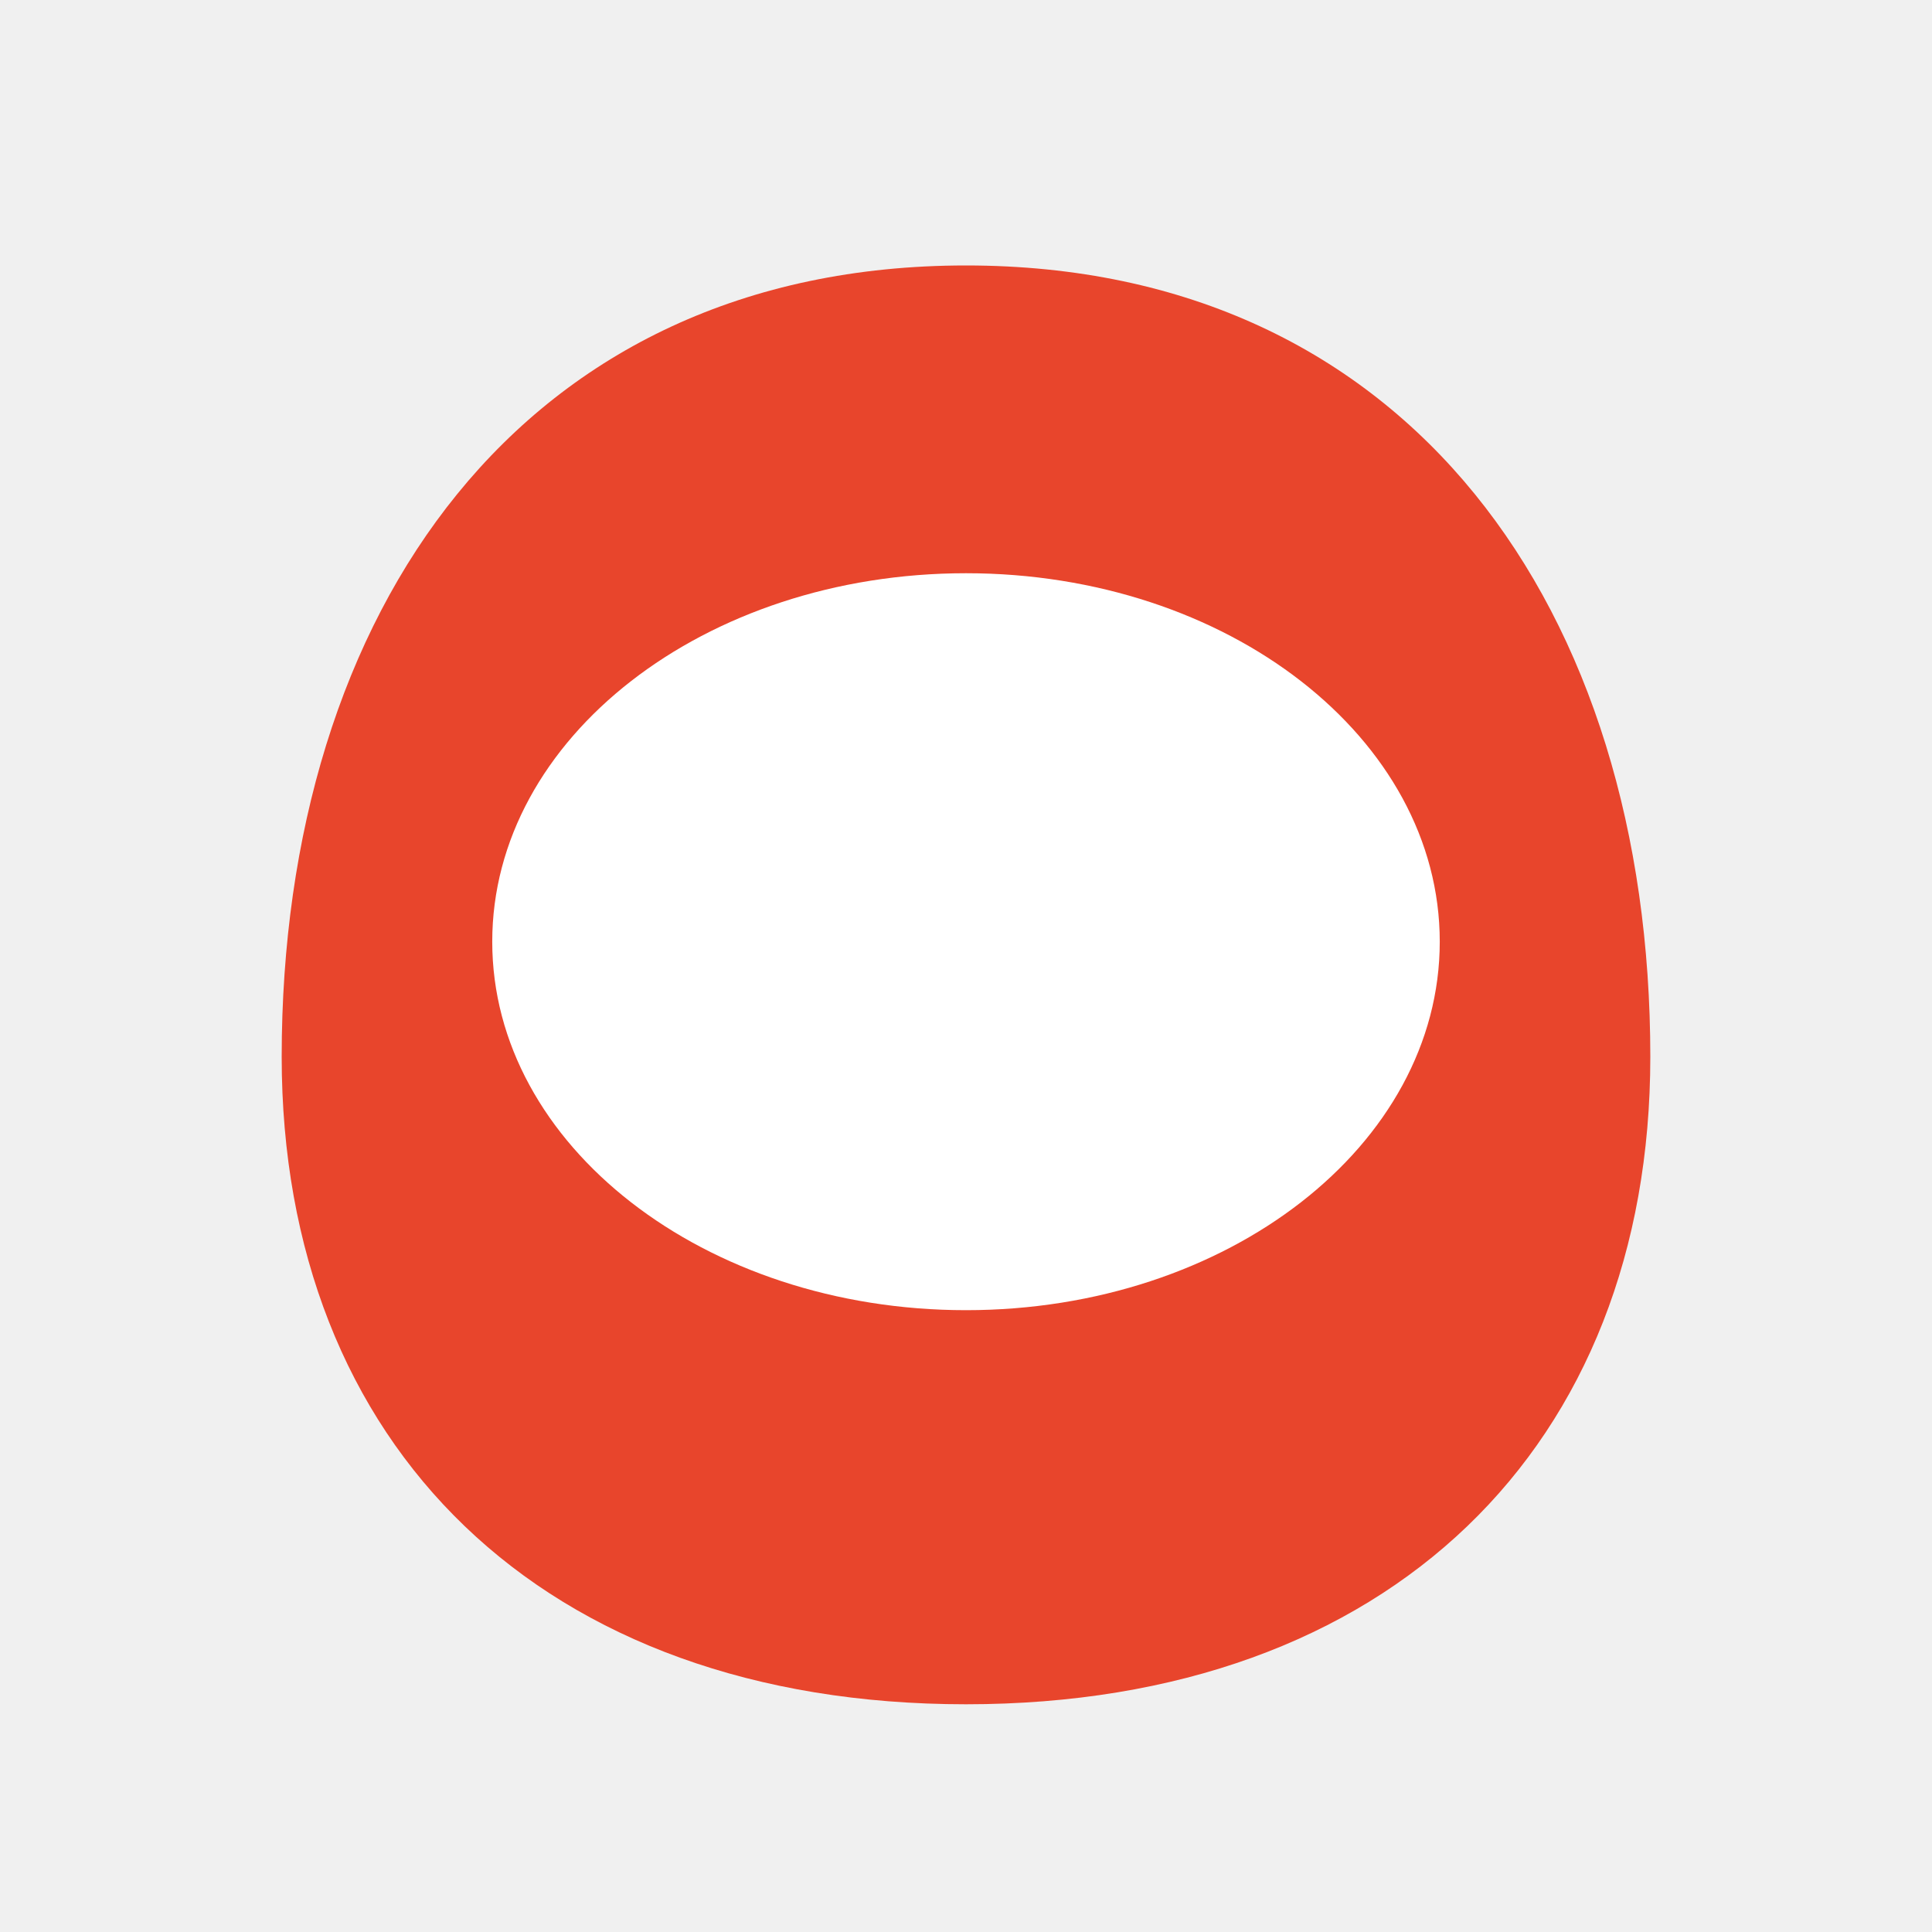
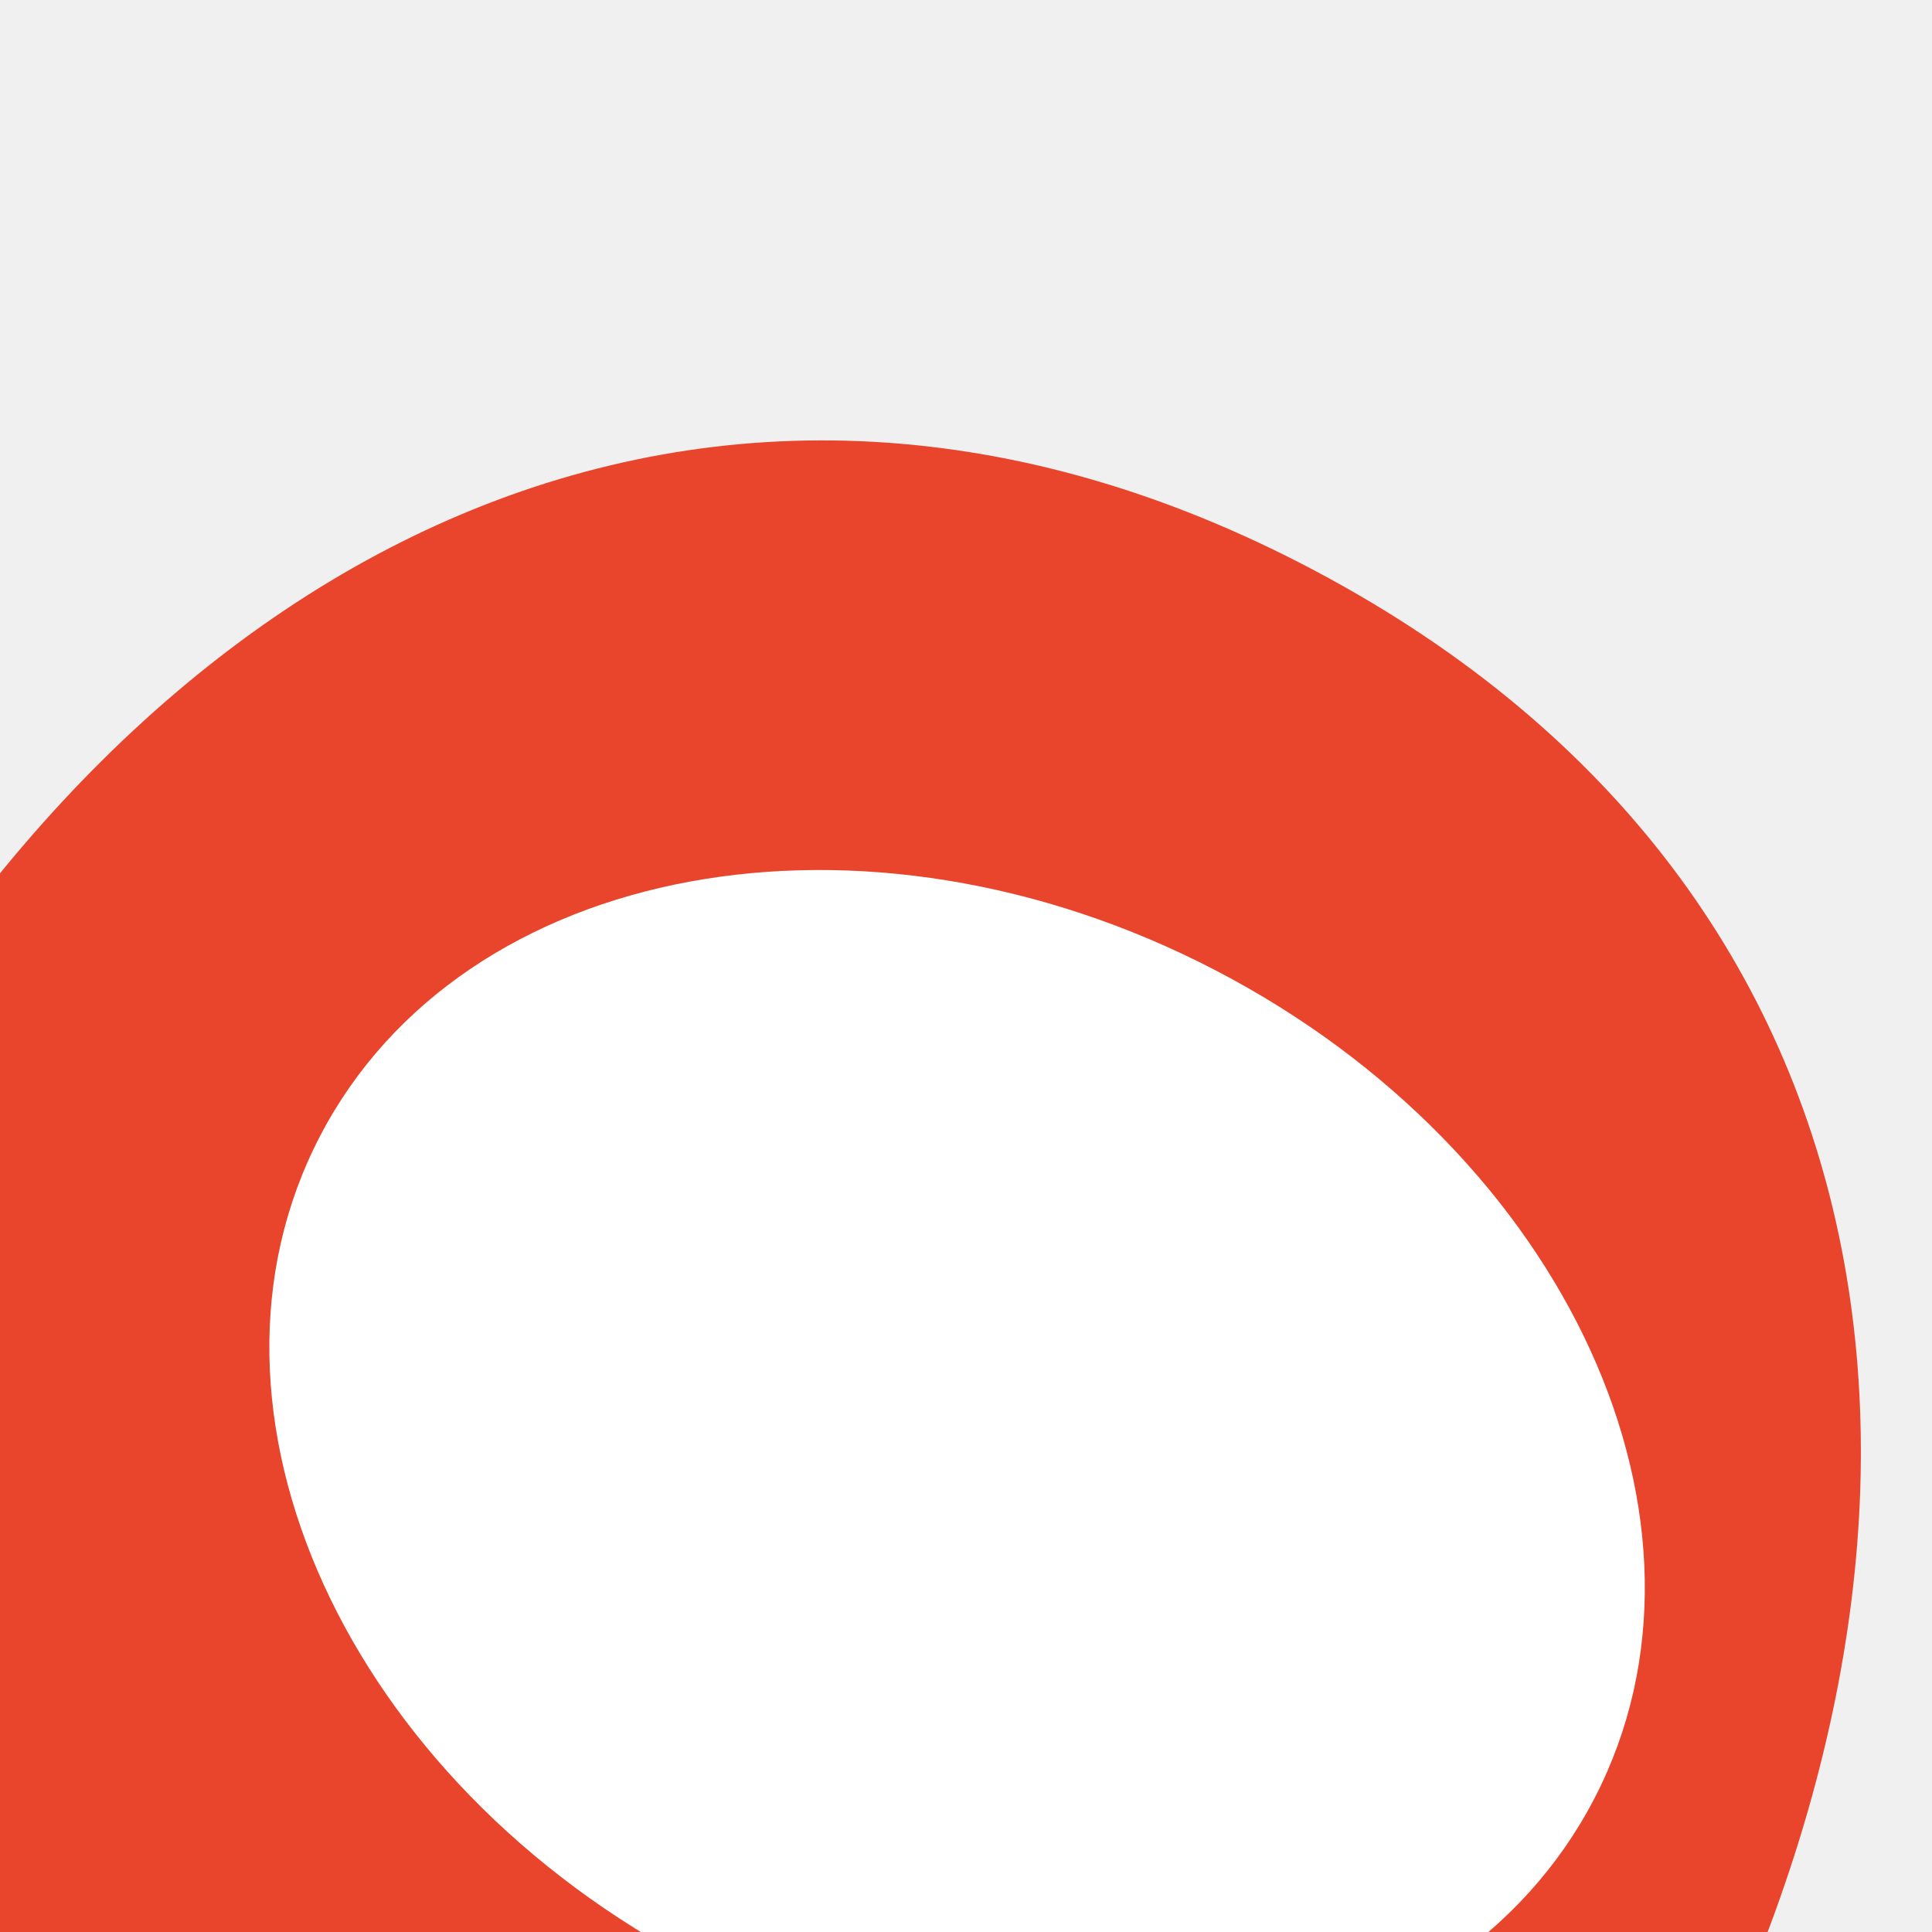
<svg xmlns="http://www.w3.org/2000/svg" width="1024" height="1024" viewBox="0 0 1024 1024">
-   <g transform="translate(512 522) scale(9.3) translate(-50 -52)">
+   <g transform="translate(422.524 820.194) rotate(28) scale(14.291) translate(-50 -52)">
    <path d="M50 11C75.3 11 89 30.68 89 56.1C89 78.24 74.18 93 50 93C25.82 93 11 78.24 11 56.1C11 30.68 24.7 11 50 11Z" fill="#E8452C" />
-     <ellipse cx="50" cy="49.54" rx="27" ry="21" fill="#FFFFFF" />
+     <ellipse cx="53.844" cy="46.598" rx="26.633" ry="20.783" fill="#FFFFFF" transform="rotate(-0.519 53.844 46.598)" />
  </g>
</svg>
